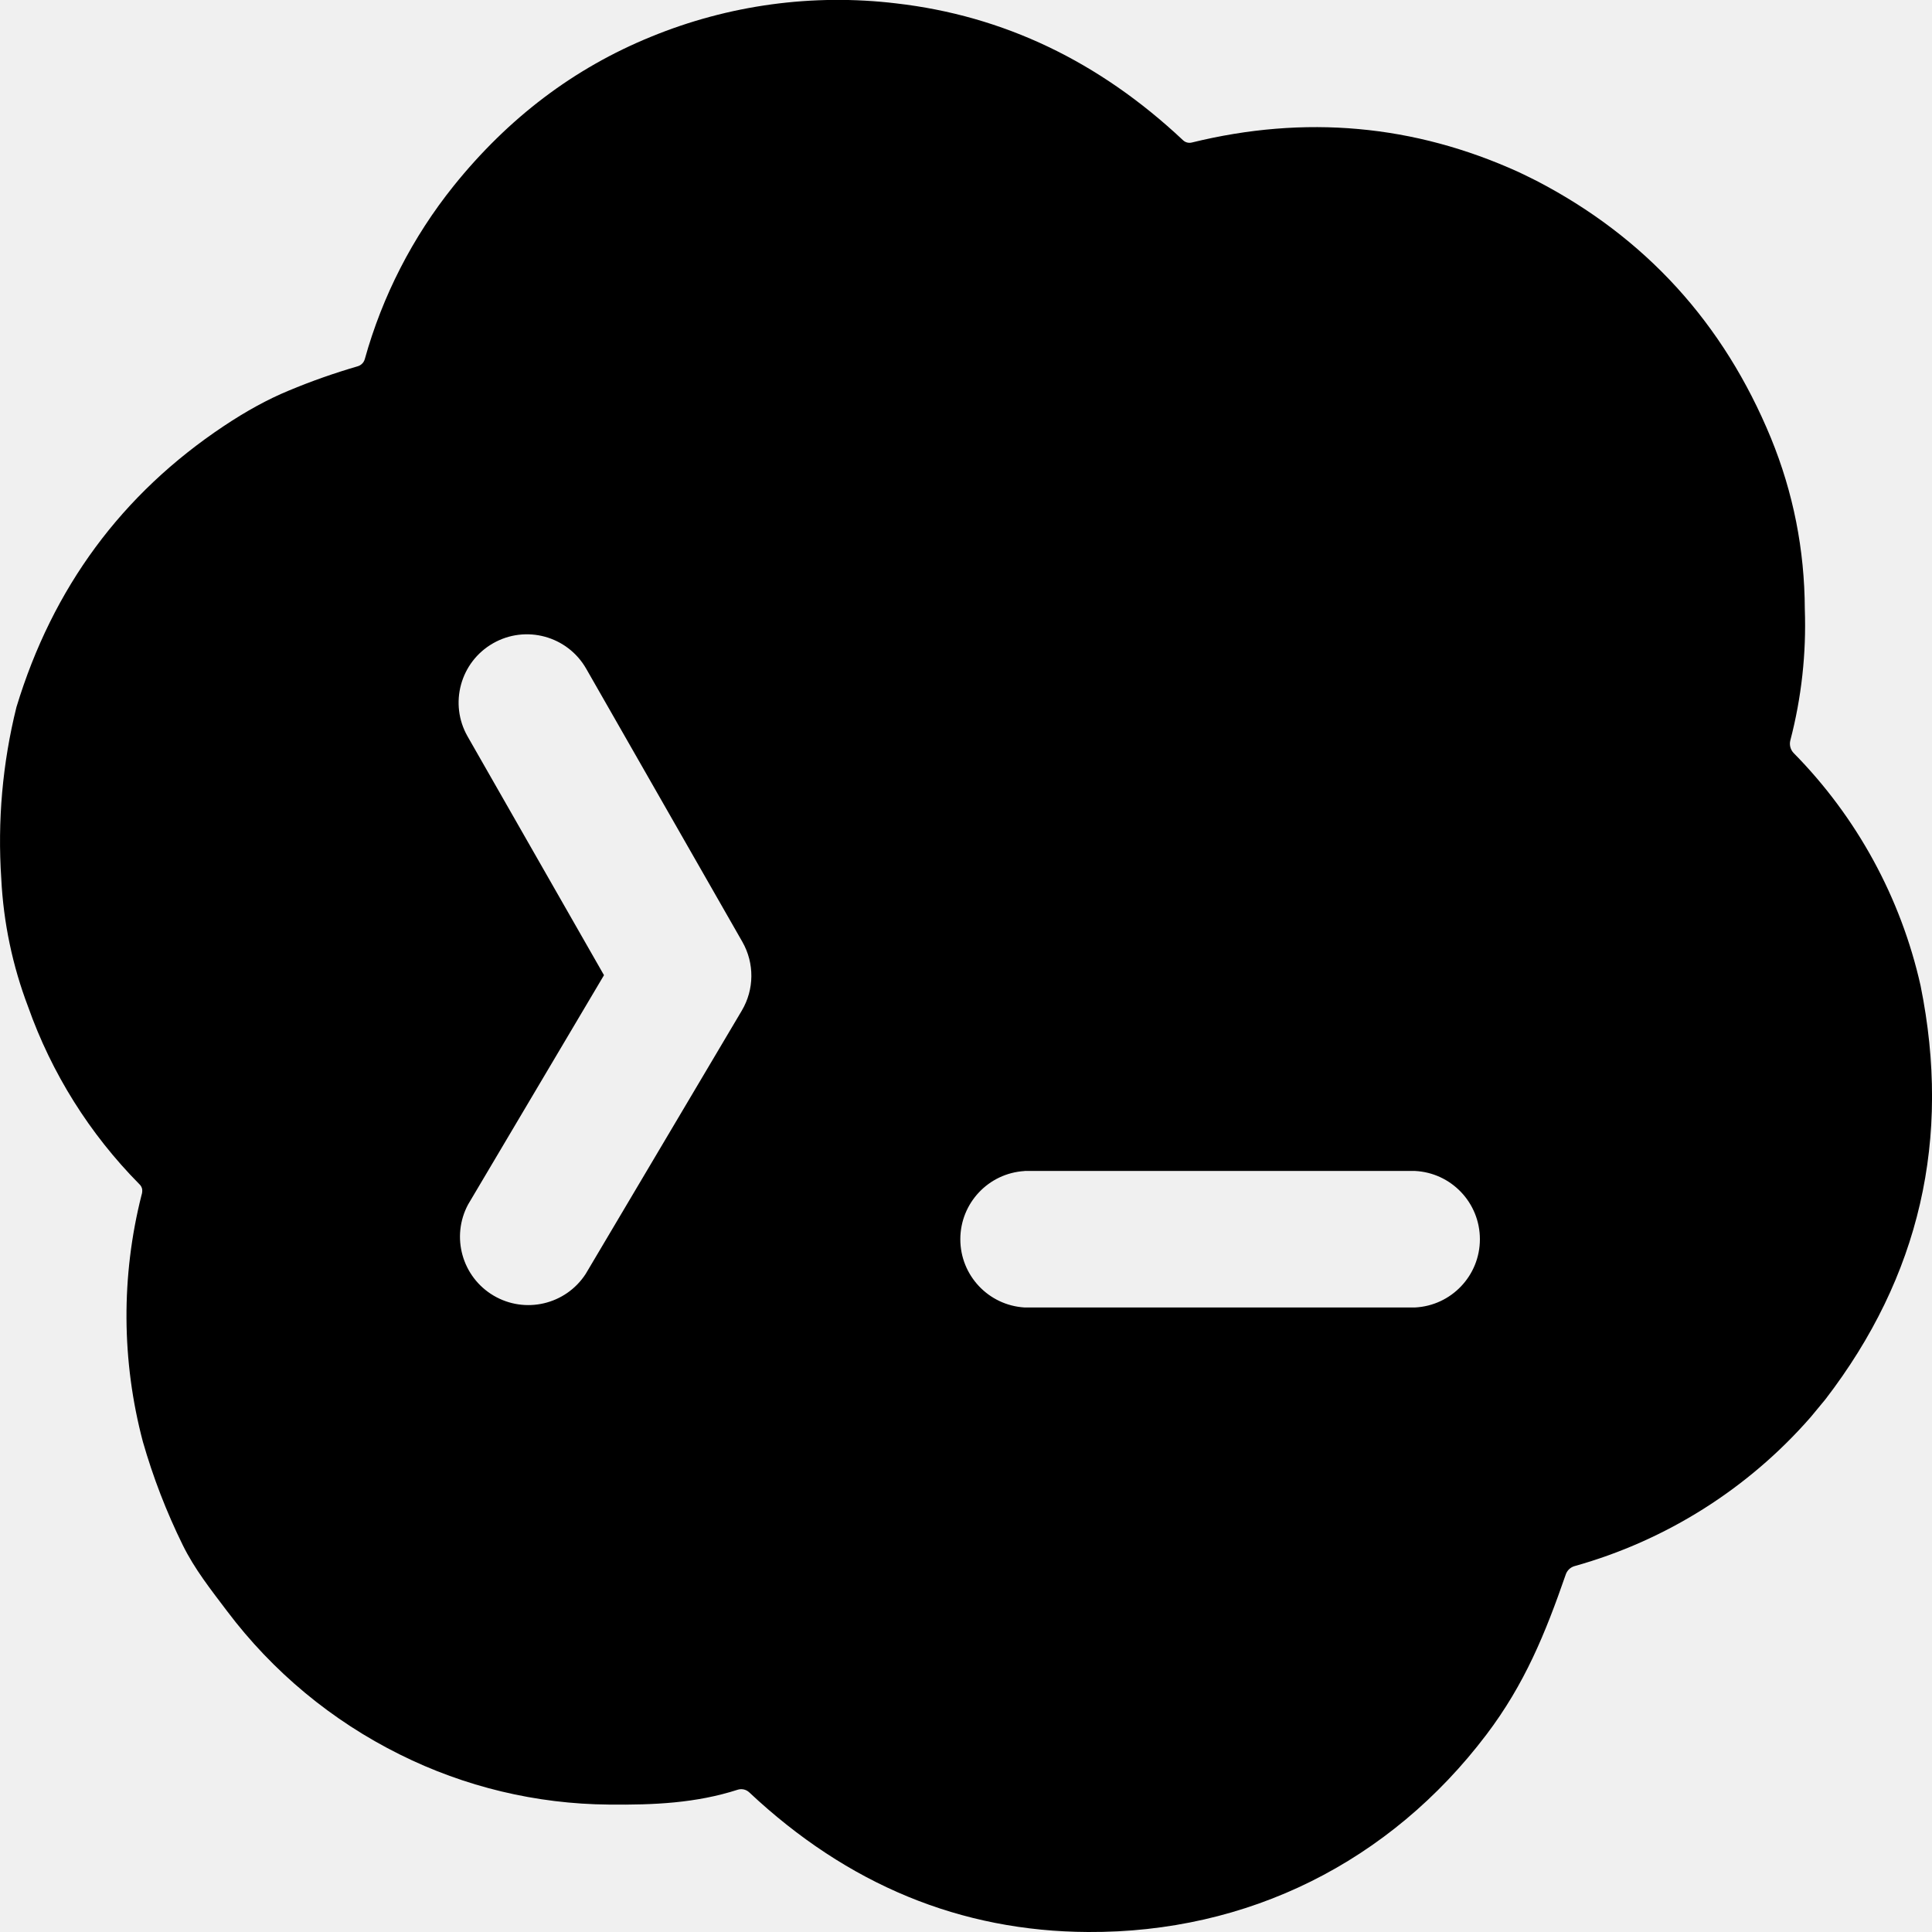
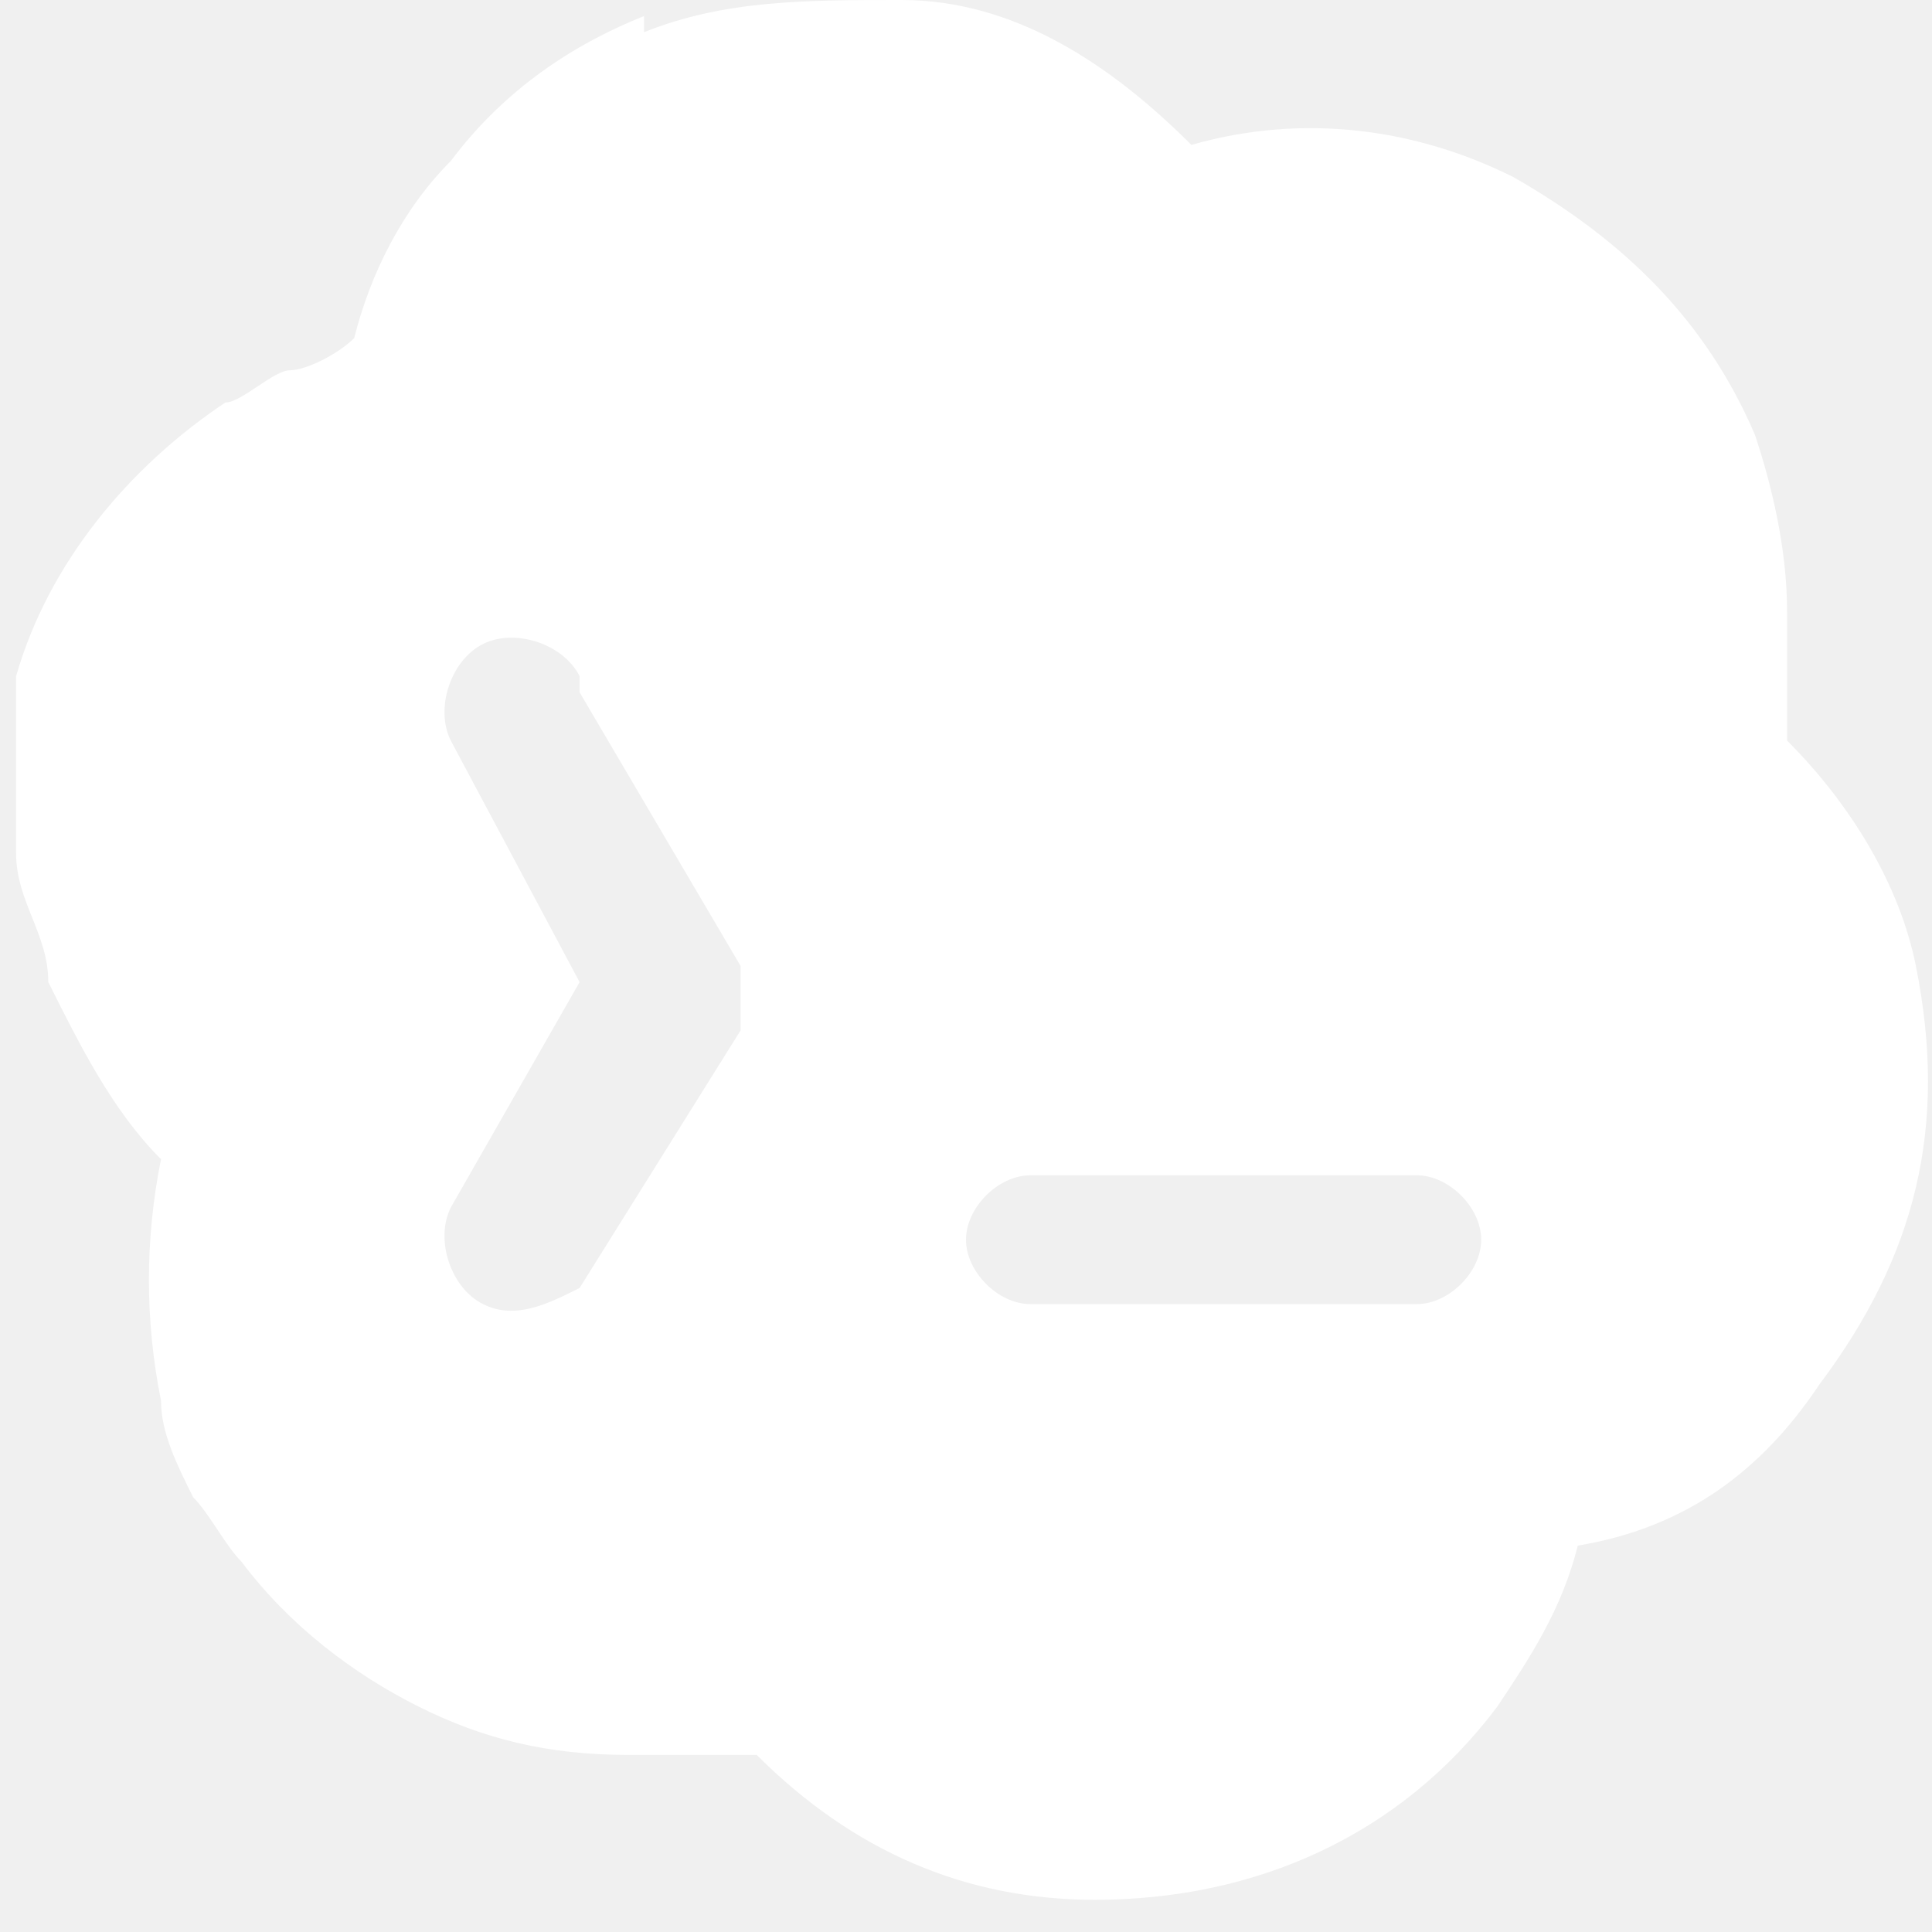
- <svg xmlns="http://www.w3.org/2000/svg" fill="currentColor" fill-rule="evenodd" height="1em" style="flex:none;line-height:1" viewBox="0 0 24 24" width="1em">
-   <path clip-rule="evenodd" d="M8.086.457a6.105 6.105 0 013.046-.415c1.333.153 2.521.72 3.564 1.7a.117.117 0 00.107.029c1.408-.346 2.762-.224 4.061.366l.063.03.154.076c1.357.703 2.33 1.77 2.918 3.198.278.679.418 1.388.421 2.126a5.655 5.655 0 01-.18 1.631.167.167 0 00.04.155 5.982 5.982 0 011.578 2.891c.385 1.901-.01 3.615-1.183 5.14l-.182.22a6.063 6.063 0 01-2.934 1.851.162.162 0 00-.108.102c-.255.736-.511 1.364-.987 1.992-1.199 1.582-2.962 2.462-4.948 2.451-1.583-.008-2.986-.587-4.21-1.736a.145.145 0 00-.14-.032c-.518.167-1.04.191-1.604.185a5.924 5.924 0 01-2.595-.622 6.058 6.058 0 01-2.146-1.781c-.203-.269-.404-.522-.551-.821a7.74 7.74 0 01-.495-1.283 6.11 6.11 0 01-.017-3.064.166.166 0 00.008-.074.115.115 0 00-.037-.064 5.958 5.958 0 01-1.38-2.202 5.196 5.196 0 01-.333-1.589 6.915 6.915 0 01.188-2.132c.45-1.484 1.309-2.648 2.577-3.493.282-.188.55-.334.802-.438.286-.12.573-.22.861-.304a.129.129 0 00.087-.087A6.016 6.016 0 015.635 2.31C6.315 1.464 7.132.846 8.086.457zm-.804 7.85a.848.848 0 00-1.473.842l1.694 2.965-1.688 2.848a.849.849 0 001.46.864l1.94-3.272a.849.849 0 00.007-.854l-1.94-3.393zm5.446 6.24a.849.849 0 000 1.695h4.848a.849.849 0 000-1.696h-4.848z" />
+ <svg xmlns="http://www.w3.org/2000/svg" id="Layer_1" version="1.1" viewBox="0 0 12 12">
+   <defs>
+     <style>
+       .st0 {
+         fill: #fff;
+         fill-rule: evenodd;
+       }
+     </style>
+   </defs>
+   <path class="st0" d="M4,.2C4.5,0,5,0,5.6,0c.7,0,1.3.4,1.8.9,0,0,0,0,0,0,.7-.2,1.4-.1,2,.2h0s0,0,0,0c.7.4,1.2.9,1.5,1.6.1.3.2.7.2,1.1,0,.3,0,.5,0,.8,0,0,0,0,0,0,.4.4.7.9.8,1.4.2,1,0,1.8-.6,2.6h0c-.4.6-.9.9-1.5,1,0,0,0,0,0,0-.1.4-.3.7-.5,1-.6.8-1.5,1.2-2.5,1.2-.8,0-1.5-.3-2.1-.9,0,0,0,0,0,0-.3,0-.5,0-.8,0-.5,0-.9-.1-1.3-.3-.4-.2-.8-.5-1.1-.9-.1-.1-.2-.3-.3-.4-.1-.2-.2-.4-.2-.6-.1-.5-.1-1,0-1.5,0,0,0,0,0,0,0,0,0,0,0,0-.3-.3-.5-.7-.7-1.1,0-.3-.2-.5-.2-.8,0-.4,0-.7,0-1.1.2-.7.7-1.3,1.3-1.7.1,0,.3-.2.4-.2.1,0,.3-.1.4-.2,0,0,0,0,0,0,.1-.4.3-.8.6-1.1.3-.4.7-.7,1.2-.9ZM3.6,4.2c-.1-.2-.4-.3-.6-.2-.2.1-.3.4-.2.6l.8,1.5-.8,1.4c-.1.2,0,.5.2.6.2.1.4,0,.6-.1l1-1.6c0-.1,0-.3,0-.4,0,0-1-1.7-1-1.7ZM6.4,7.3c-.2,0-.4.2-.4.4,0,.2.2.4.4.4h2.4c.2,0,.4-.2.4-.4,0-.2-.2-.4-.4-.4h-2.4Z" />
</svg>
